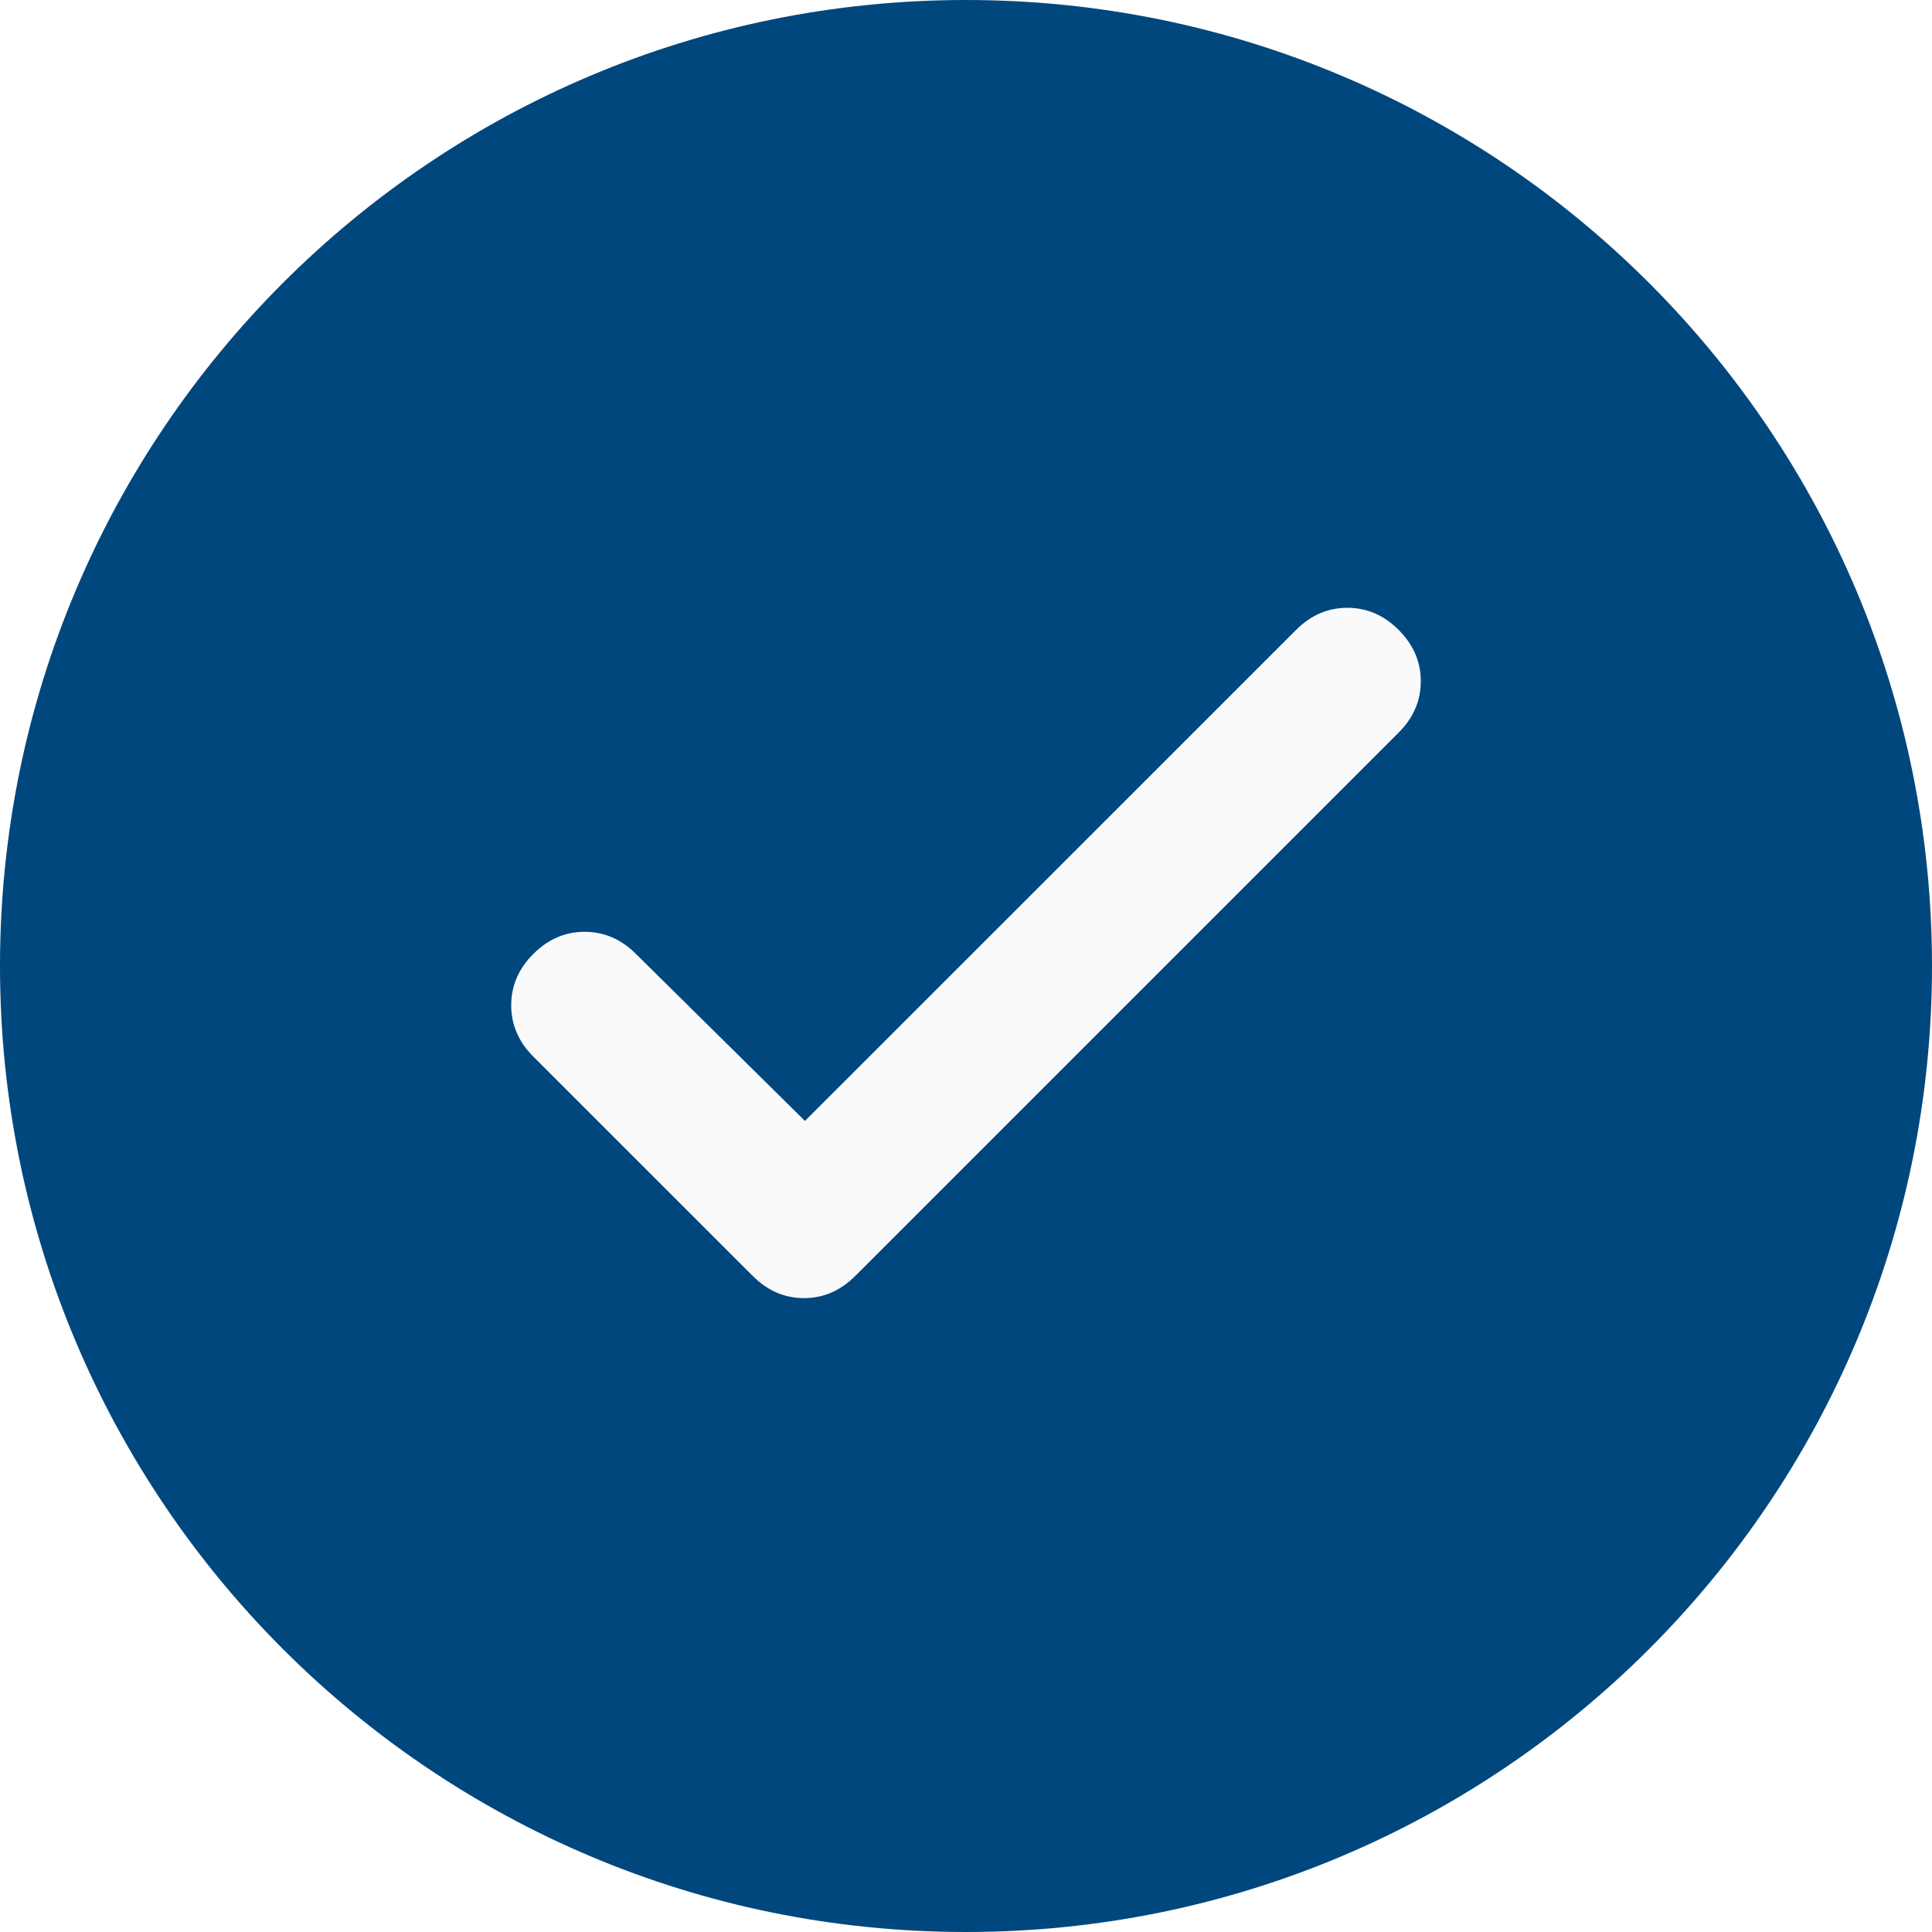
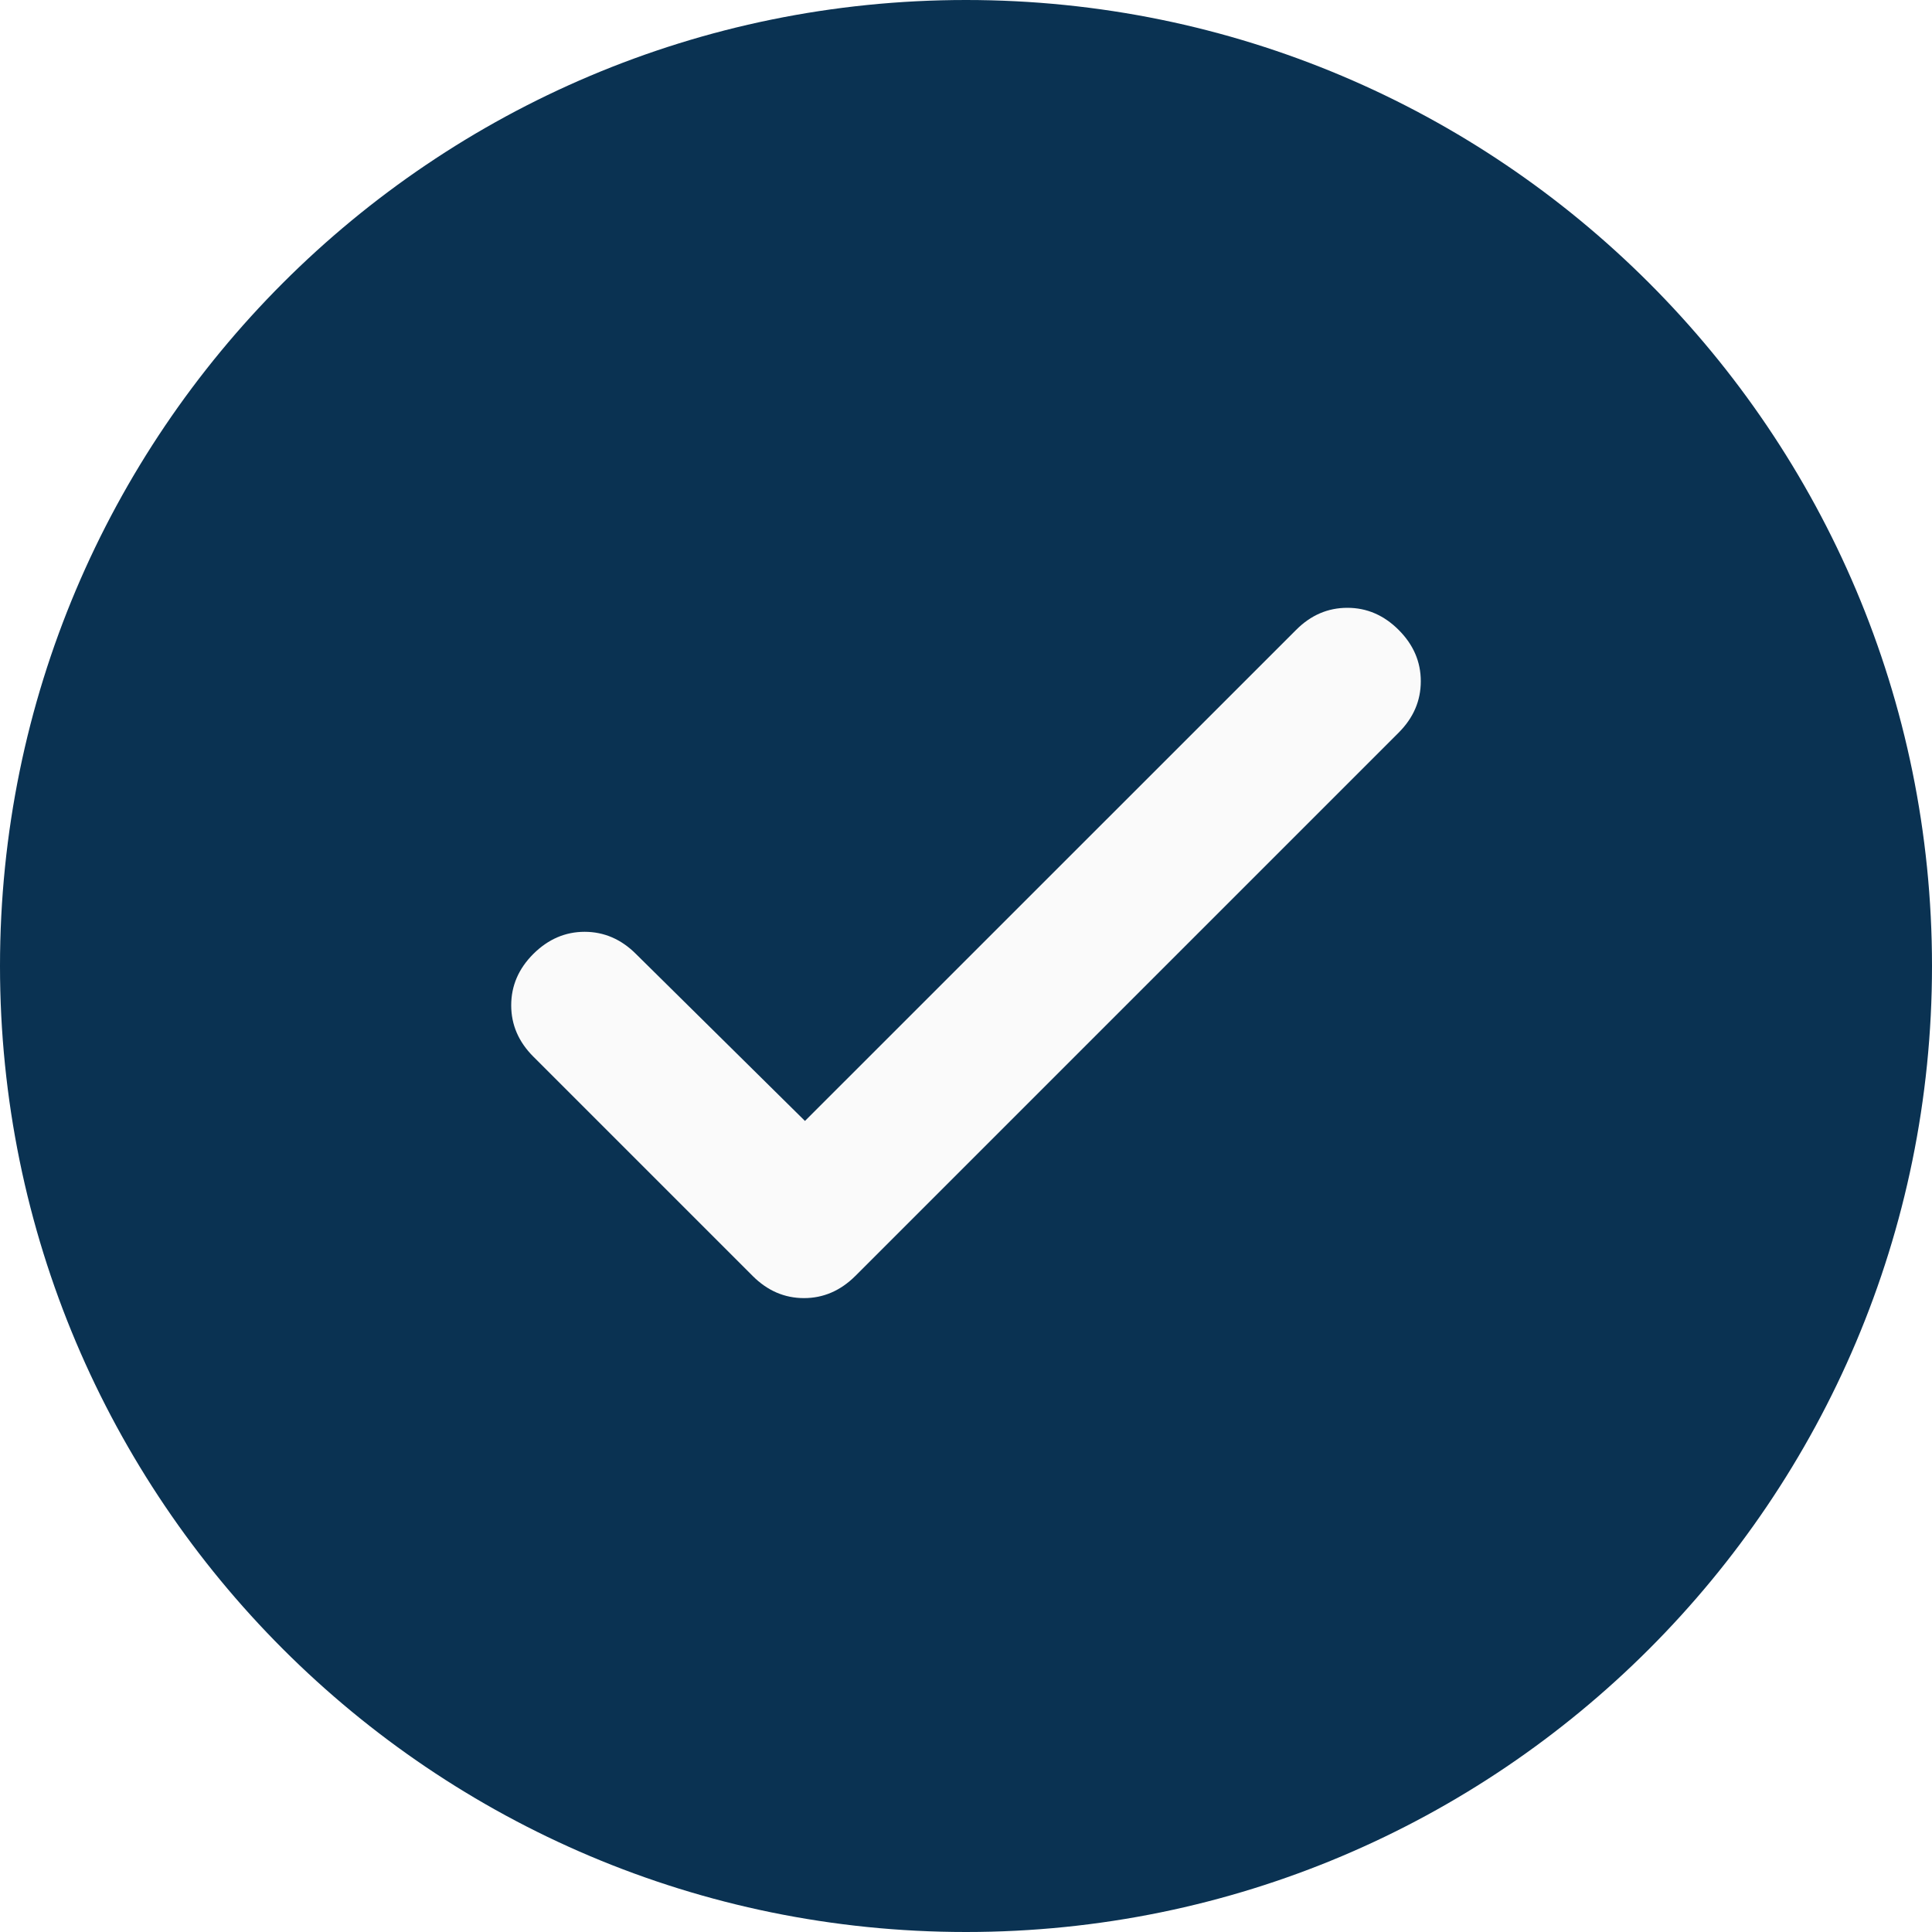
<svg xmlns="http://www.w3.org/2000/svg" width="20" height="20" viewBox="0 0 20 20" fill="none">
-   <rect width="20" height="20" rx="10" fill="#00477E" />
-   <path d="M8.333 11.604L13.417 6.521C13.569 6.368 13.746 6.292 13.948 6.292C14.149 6.292 14.326 6.368 14.479 6.521C14.632 6.674 14.708 6.851 14.708 7.052C14.708 7.253 14.632 7.431 14.479 7.583L8.854 13.208C8.701 13.361 8.524 13.438 8.323 13.438C8.122 13.438 7.944 13.361 7.792 13.208L5.521 10.938C5.368 10.785 5.292 10.608 5.292 10.406C5.292 10.205 5.368 10.028 5.521 9.875C5.674 9.722 5.851 9.646 6.052 9.646C6.253 9.646 6.431 9.722 6.583 9.875L8.333 11.604Z" fill="#FAFAFA" />
+   <rect width="20" height="20" rx="10" fill="#0A3252" />
+   <path d="M8.333 11.604L13.417 6.521C13.569 6.368 13.746 6.292 13.948 6.292C14.149 6.292 14.326 6.368 14.479 6.521C14.632 6.674 14.708 6.851 14.708 7.052C14.708 7.254 14.632 7.431 14.479 7.584L8.854 13.209C8.701 13.361 8.524 13.438 8.323 13.438C8.121 13.438 7.944 13.361 7.792 13.209L5.521 10.938C5.368 10.785 5.292 10.608 5.292 10.407C5.292 10.205 5.368 10.028 5.521 9.875C5.674 9.723 5.851 9.646 6.052 9.646C6.253 9.646 6.431 9.723 6.583 9.875L8.333 11.604Z" fill="#FAFAFA" />
</svg>
